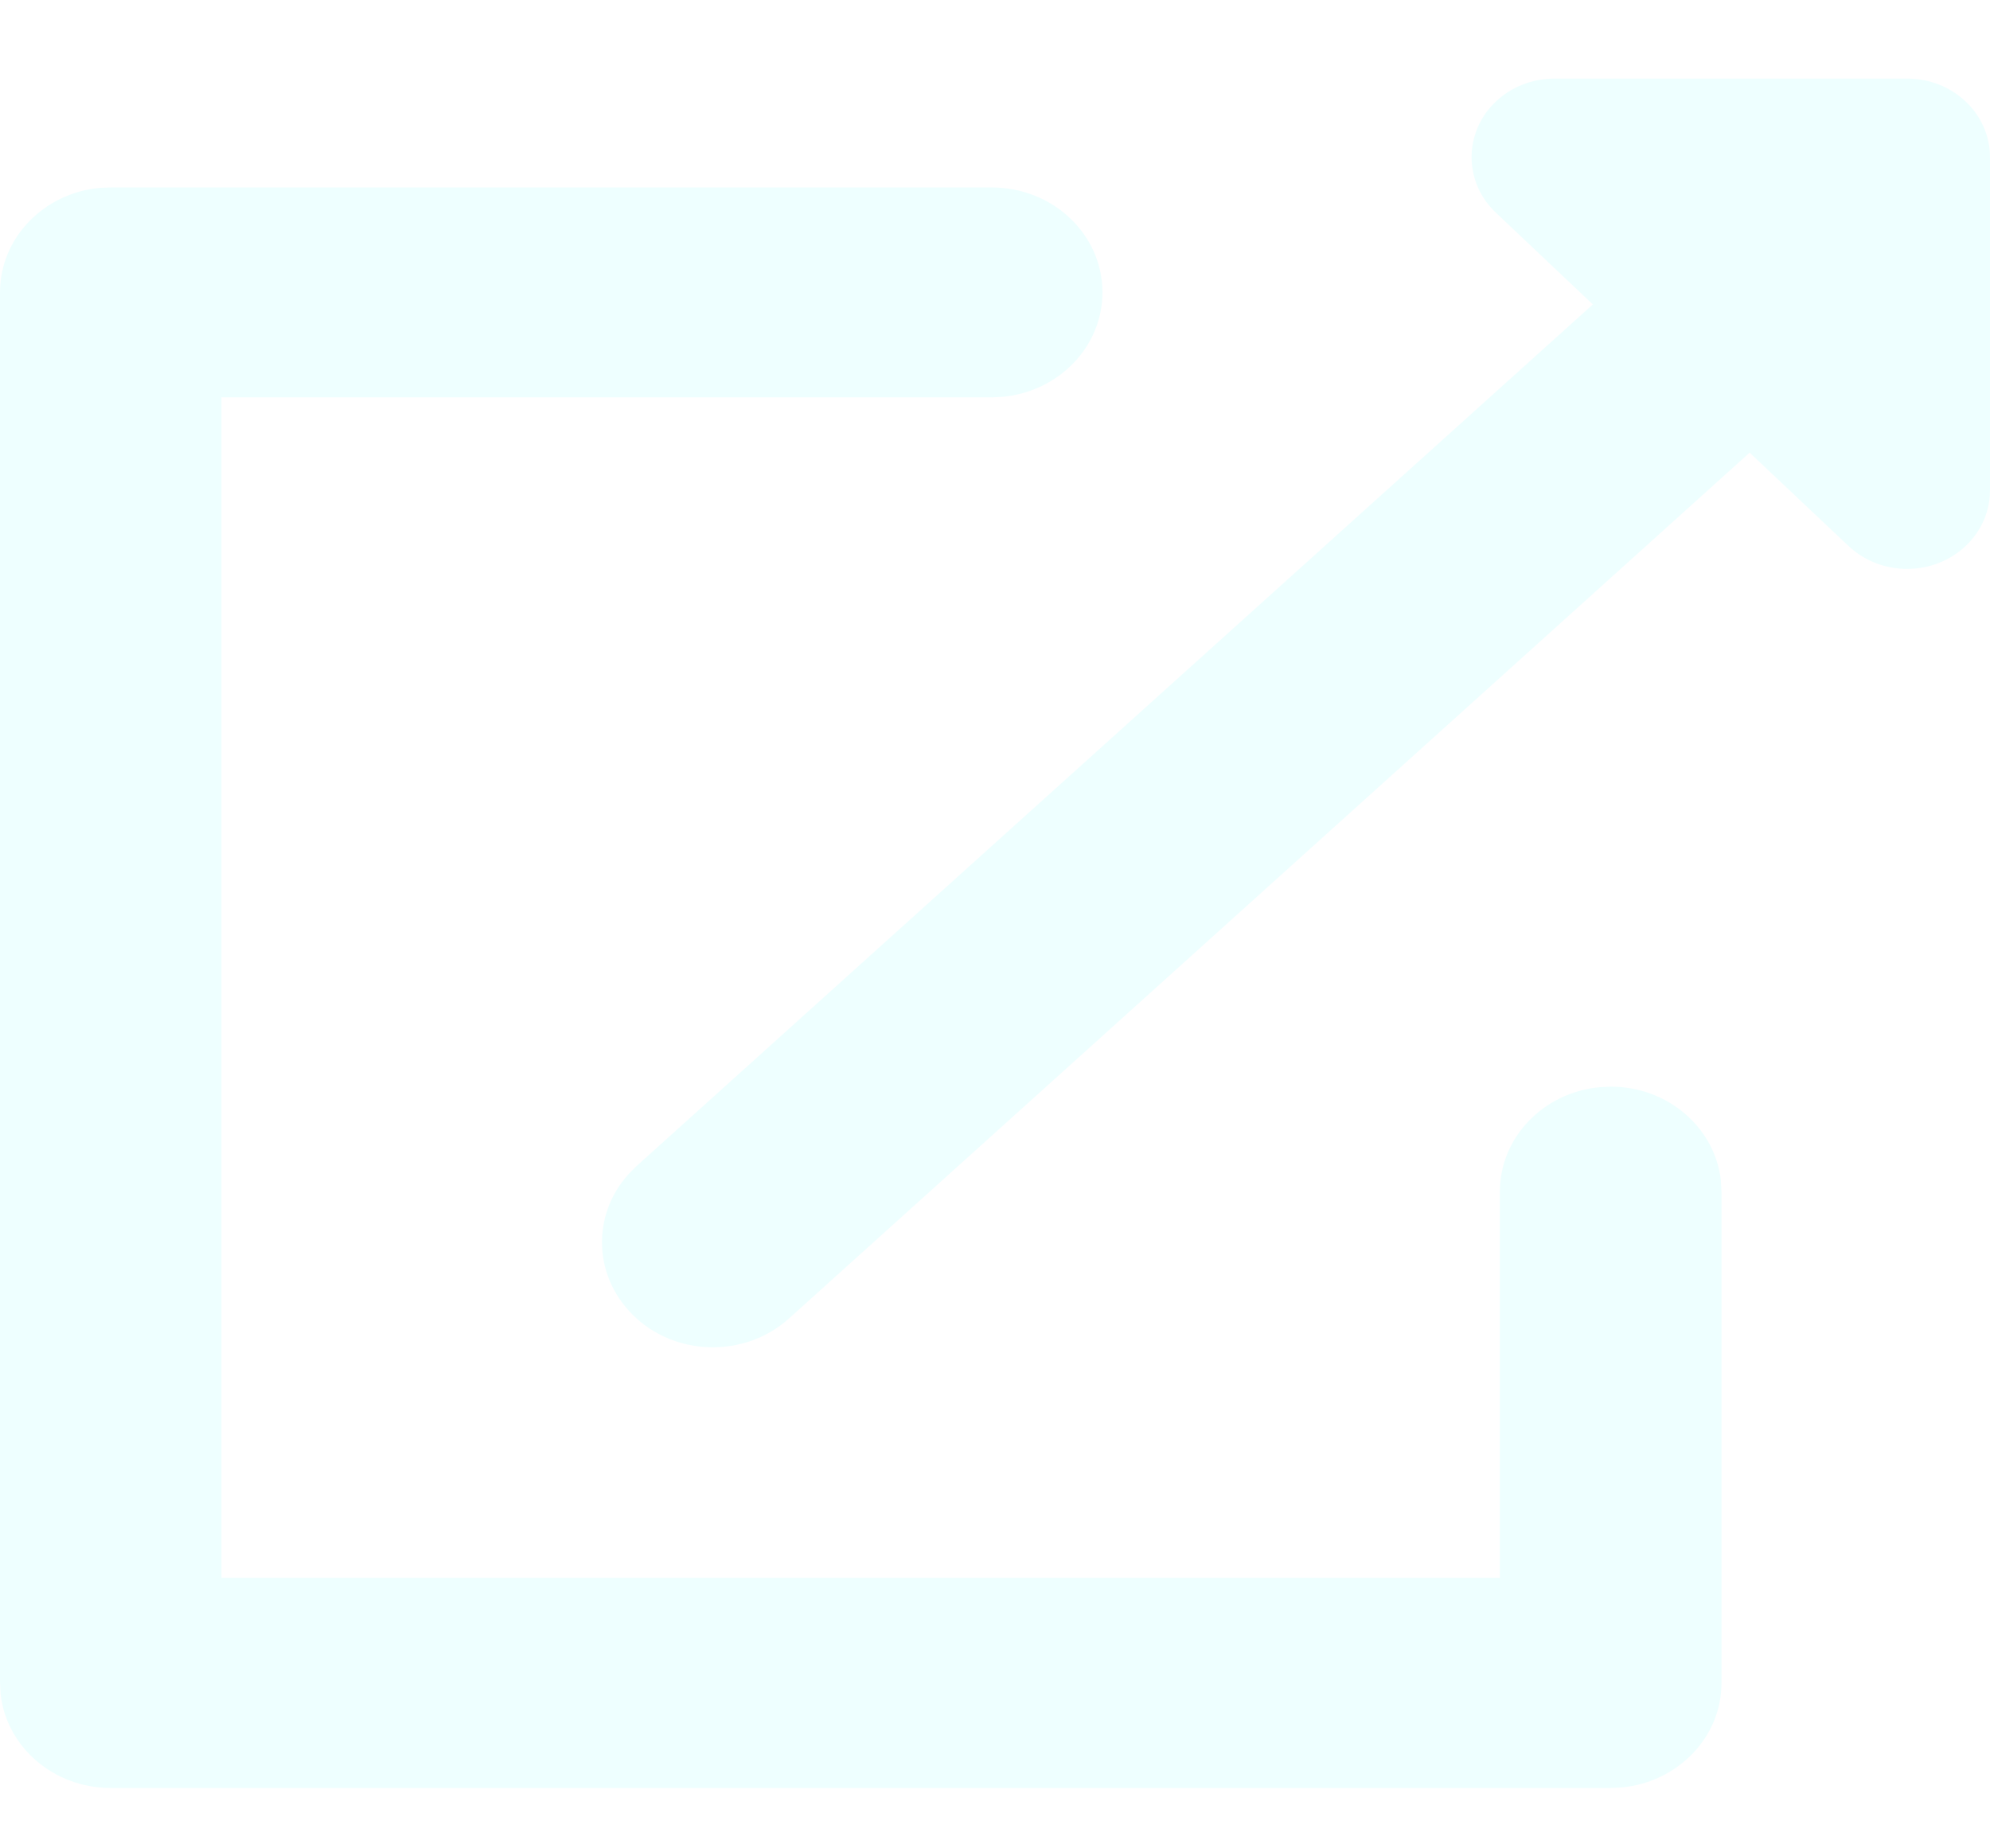
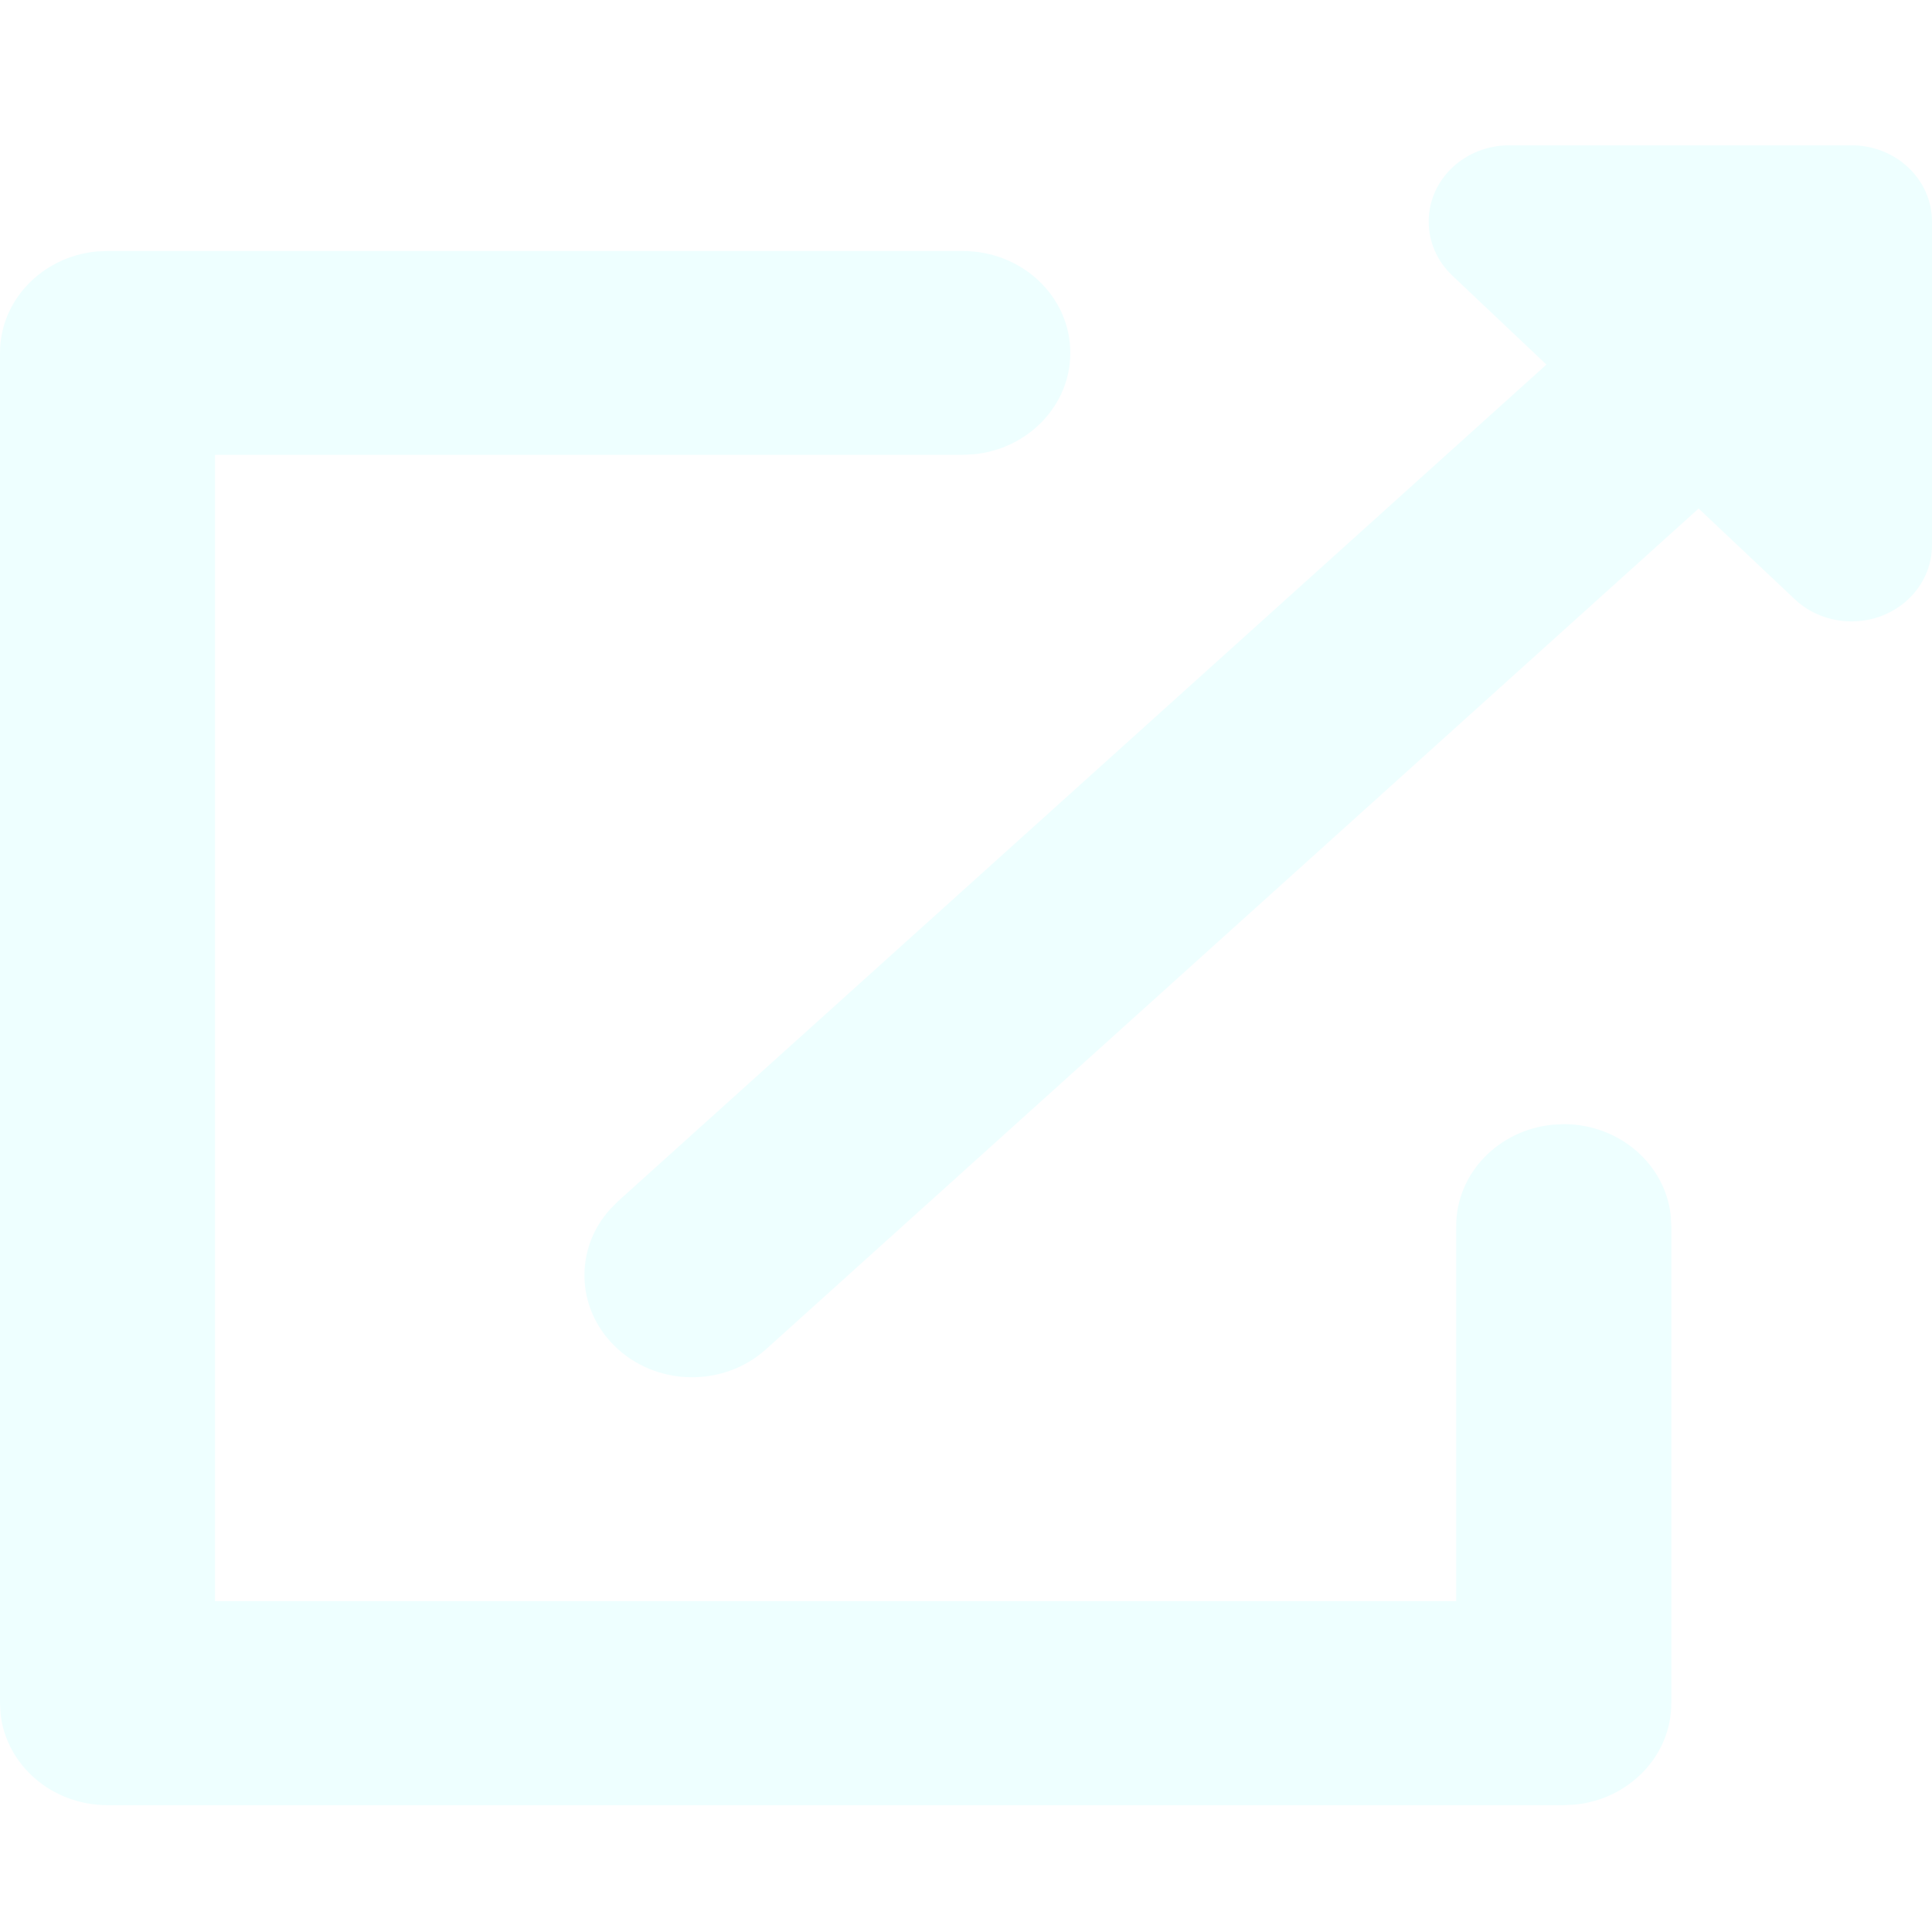
- <svg xmlns="http://www.w3.org/2000/svg" viewBox="0 0 14 13" version="1.1">
+ <svg xmlns="http://www.w3.org/2000/svg" width="14px" height="14px" viewBox="0 0 14 13" version="1.1">
  <g stroke="none" stroke-width="1" fill="none" fill-rule="evenodd">
    <g transform="translate(-627, -799)" fill="rgba(222, 255, 255, 0.5)">
      <path d="M633.977,800.319 C634.407,800.319 634.756,800.649 634.756,801.057 C634.756,801.439 634.449,801.754 634.056,801.792 L633.977,801.796 L628.558,801.796 L628.558,810.103 L637.552,810.103 L637.552,807.385 C637.552,807.002 637.859,806.688 638.252,806.65 L638.332,806.646 C638.735,806.646 639.067,806.937 639.107,807.309 L639.111,807.385 L639.111,810.842 C639.111,811.224 638.804,811.539 638.411,811.577 L638.332,811.581 L627.779,811.581 C627.376,811.581 627.044,811.29 627.004,810.918 L627,810.842 L627,801.057 C627,800.675 627.307,800.36 627.7,800.322 L627.779,800.319 L633.977,800.319 Z" id="Path" />
      <path d="M640.417,799.553 C640.739,799.553 641,799.8 641,800.106 L641,802.45 C641,802.756 640.739,803.003 640.417,803.003 C640.262,803.003 640.114,802.945 640.005,802.842 L639.309,802.185 L632.551,808.277 C632.239,808.558 631.746,808.546 631.45,808.25 C631.173,807.974 631.165,807.549 631.419,807.265 L631.477,807.206 L638.206,801.142 L637.524,800.497 C637.296,800.281 637.296,799.931 637.523,799.715 C637.633,799.611 637.781,799.553 637.936,799.553 L640.417,799.553 Z" id="Path" />
    </g>
  </g>
</svg>
